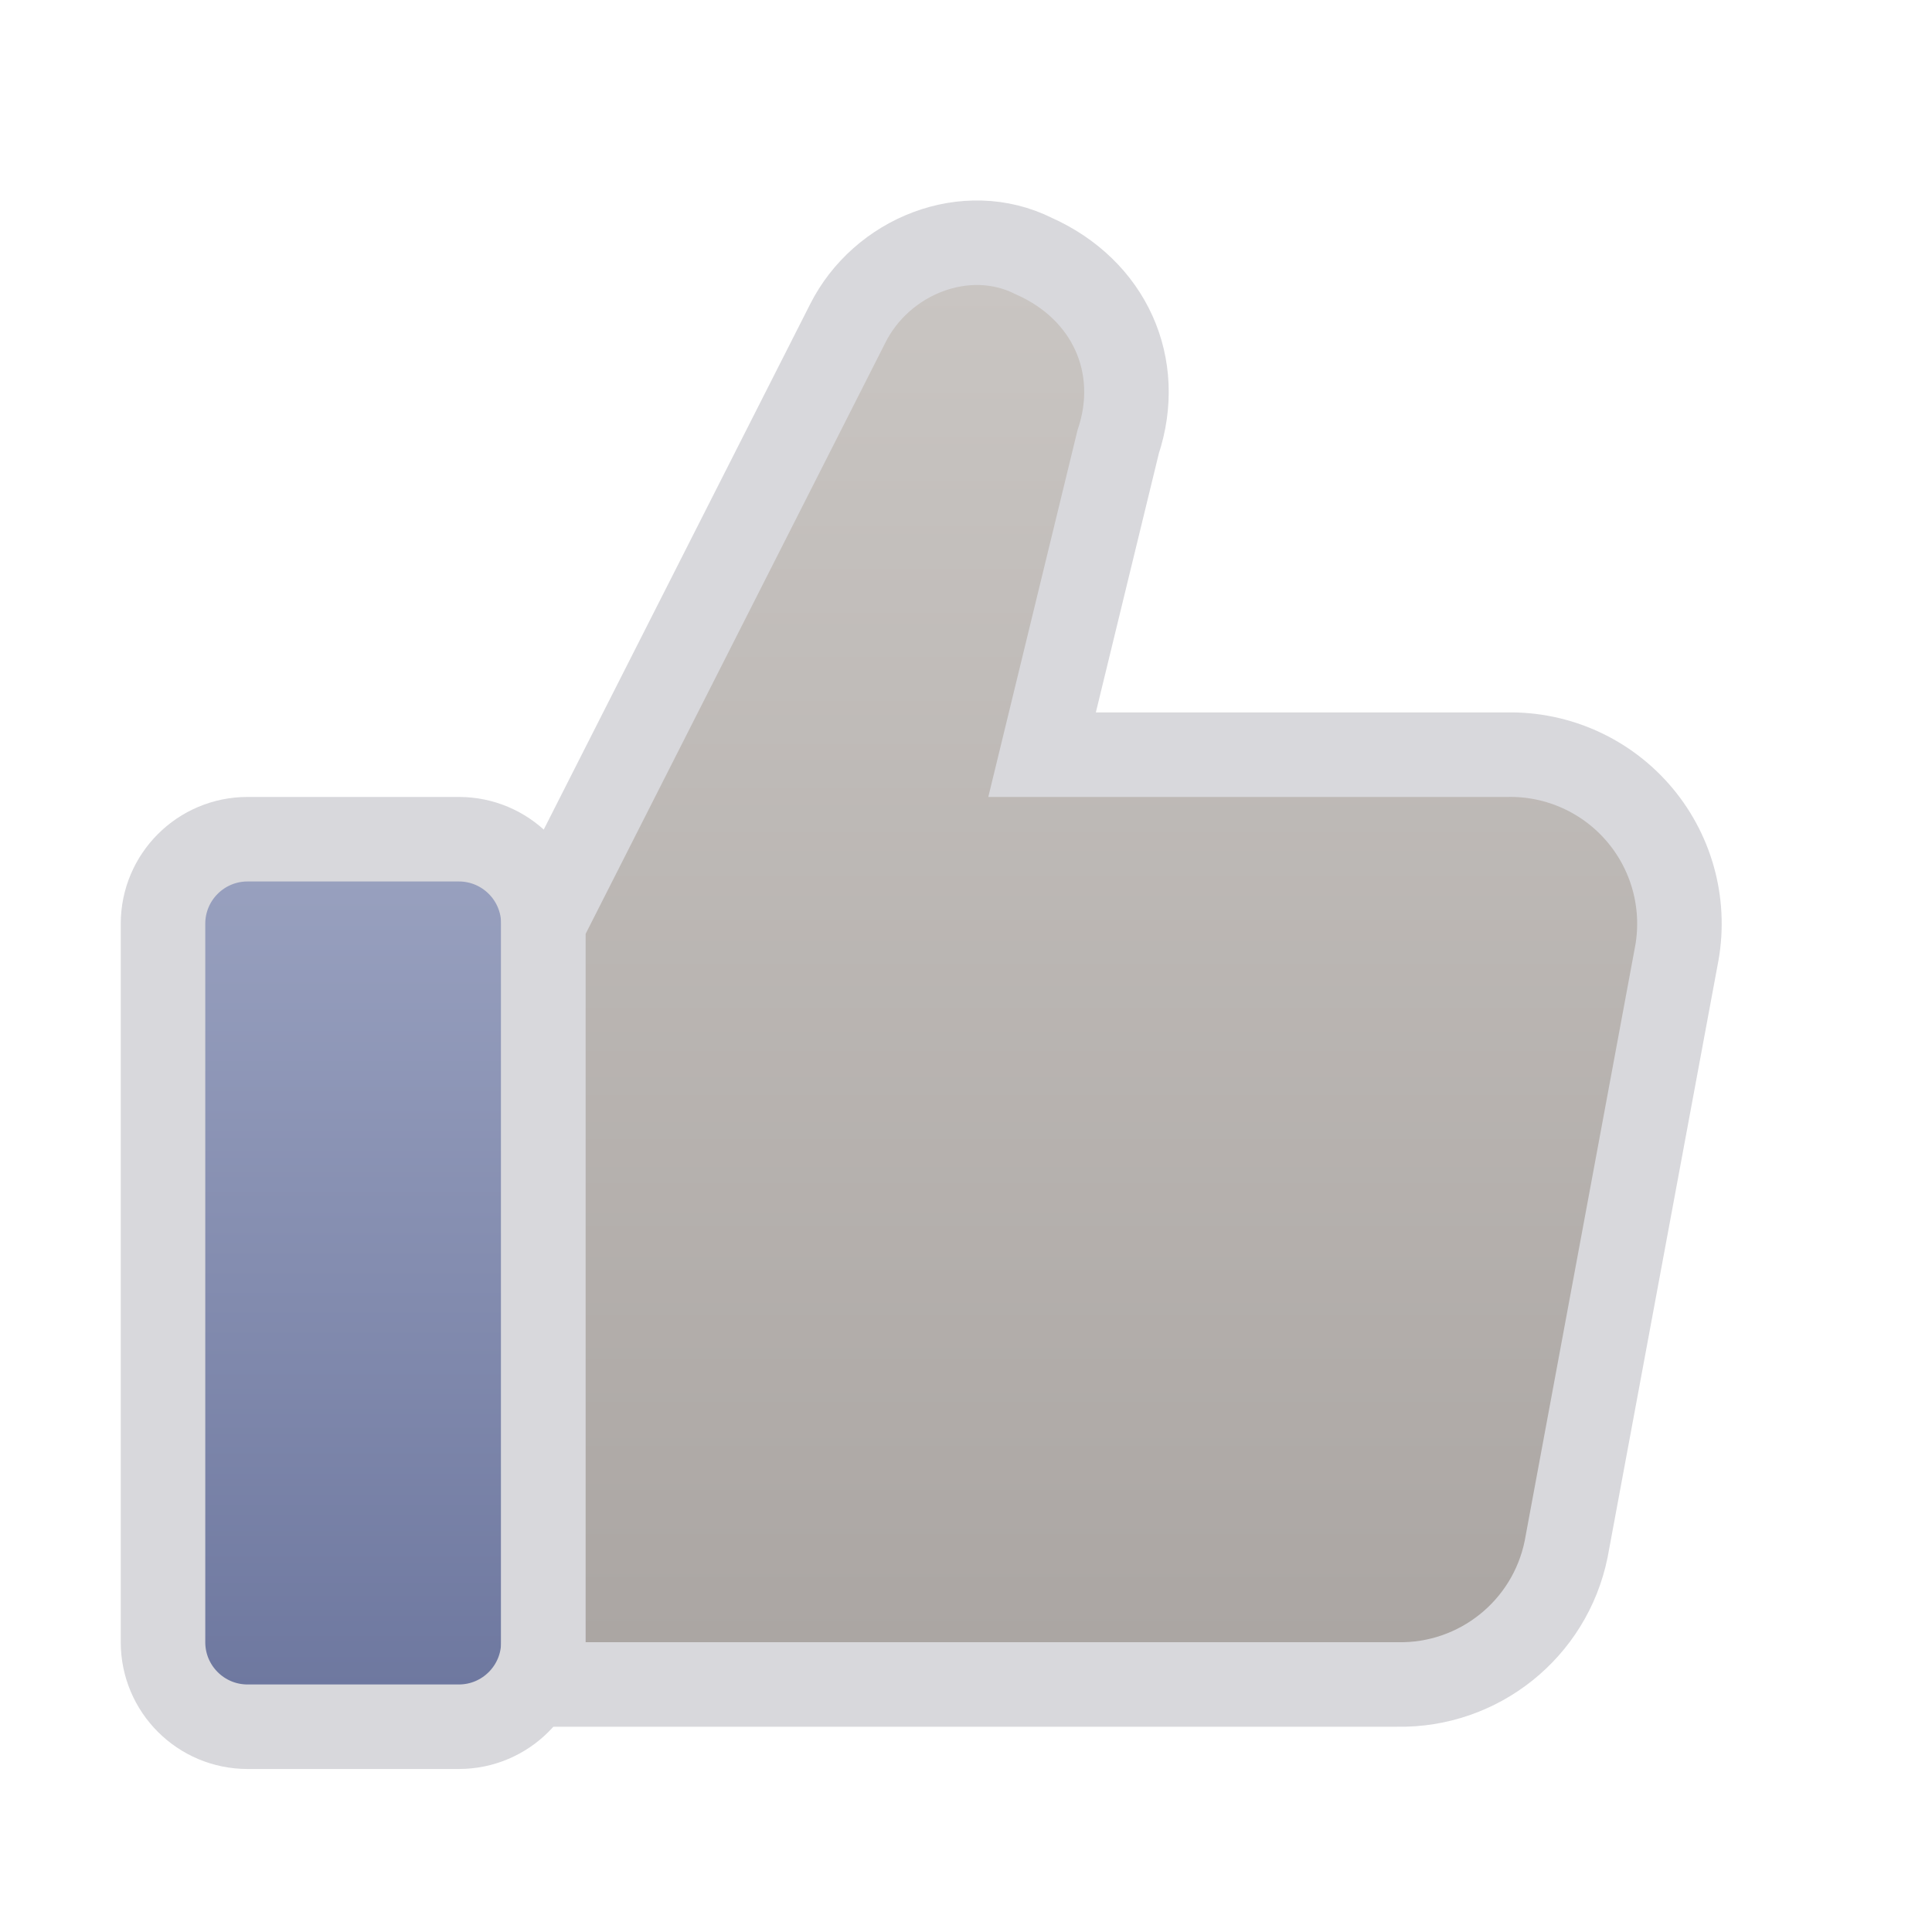
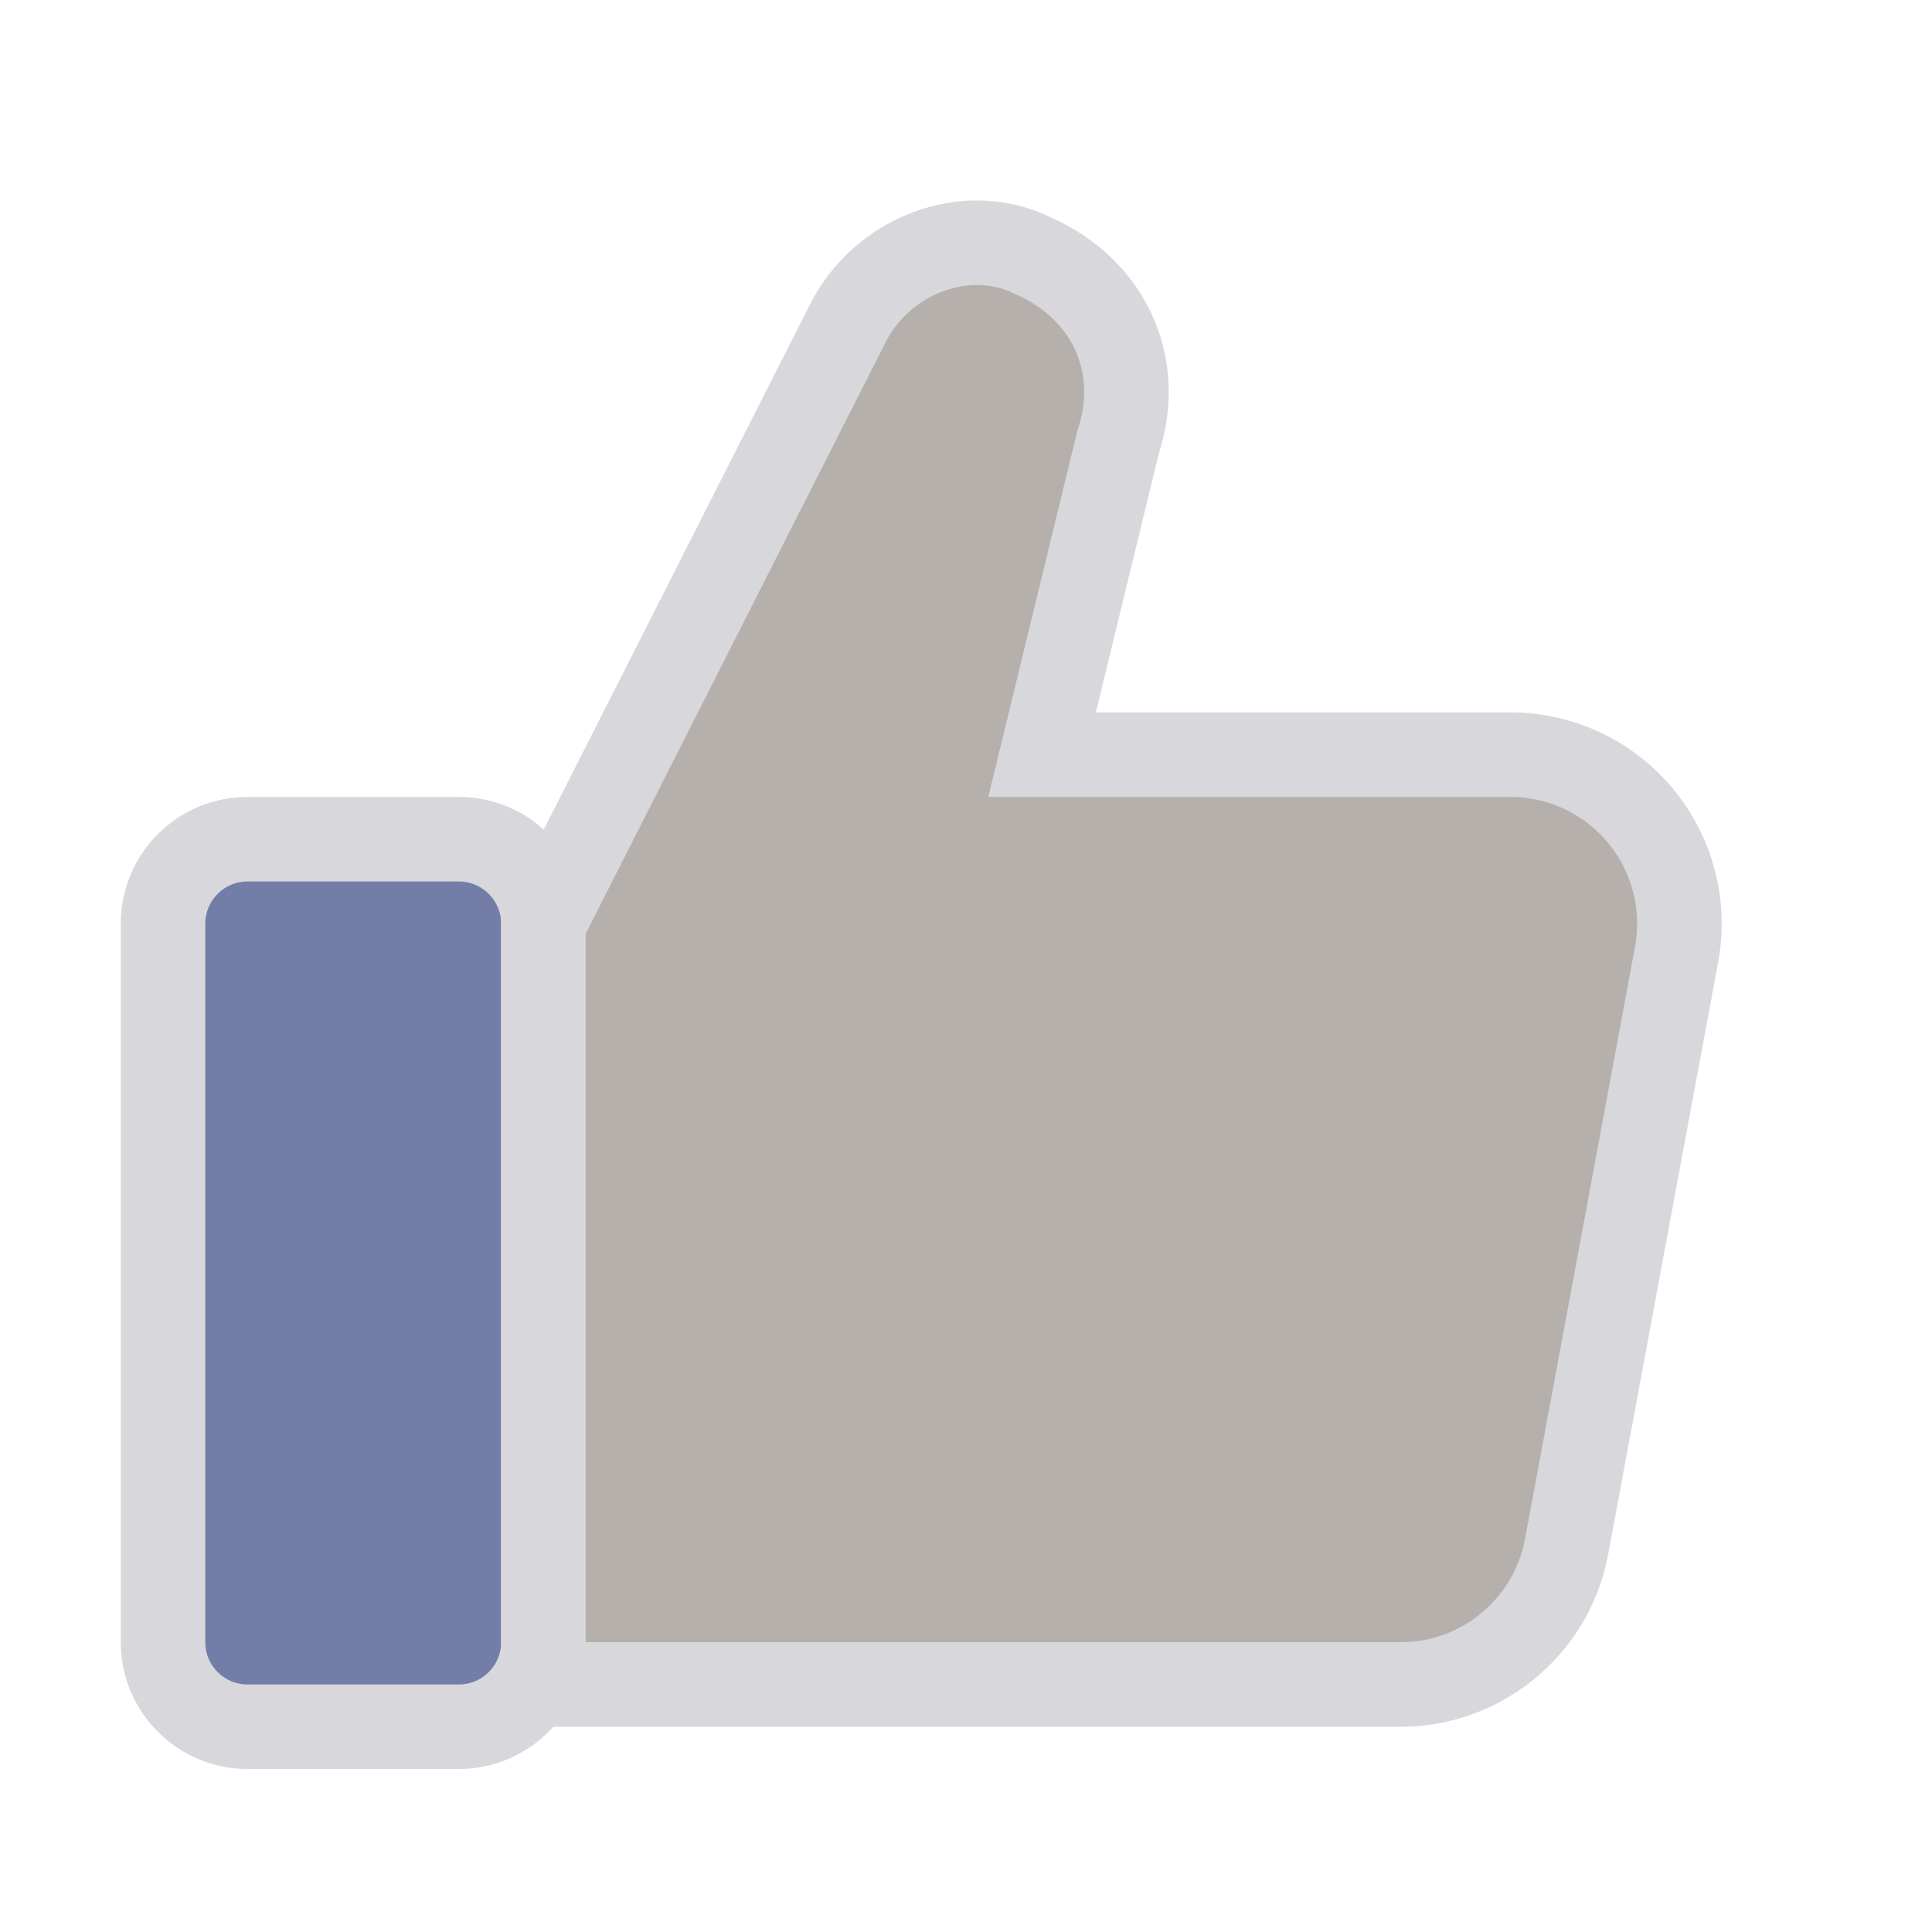
<svg xmlns="http://www.w3.org/2000/svg" width="24" height="24" viewBox="0 0 24 24">
-   <defs>
-     <linearGradient id="g0" x1="0" y1="0" x2="0" y2="1">
-       <stop offset="0" stop-color="#9AA2C0" />
-       <stop offset="1" stop-color="#6C769E" />
-     </linearGradient>
-     <linearGradient id="g1" x1="0" y1="0" x2="0" y2="1">
-       <stop offset="0" stop-color="#CAC6C3" />
-       <stop offset="1" stop-color="#AAA5A2" />
-     </linearGradient>
-   </defs>
  <g stroke-linecap="butt" stroke-linejoin="miter" stroke-miterlimit="4">
    <g transform="translate(12 12) scale(1.05) translate(-12 -12)">
-       <rect fill="url(#g0)" stroke="#D8D8DC" stroke-width="1" x="2.5" y="10.5" width="4.5" height="10.5" rx="1" />
-       <path fill="url(#g1)" stroke="#D8D8DC" stroke-width="1" d="M7 11.5 10.6 4.4c.4-.8 1.4-1.2 2.2-.8.9.4 1.3 1.3 1 2.2L12.9 9.5h5.5a2 2 0 0 1 2 2.4l-1.3 7a2 2 0 0 1-2 1.6H7z" />
+       <rect fill="#737EA8" stroke="#D8D8DC" stroke-width="1" x="2.5" y="10.5" width="4.5" height="10.5" rx="1" />
+       <path fill="#B5B0AC" stroke="#D8D8DC" stroke-width="1" d="M7 11.5 10.6 4.4c.4-.8 1.4-1.2 2.2-.8.9.4 1.3 1.3 1 2.2L12.9 9.5h5.5a2 2 0 0 1 2 2.4l-1.3 7a2 2 0 0 1-2 1.6H7z" />
    </g>
  </g>
</svg>
